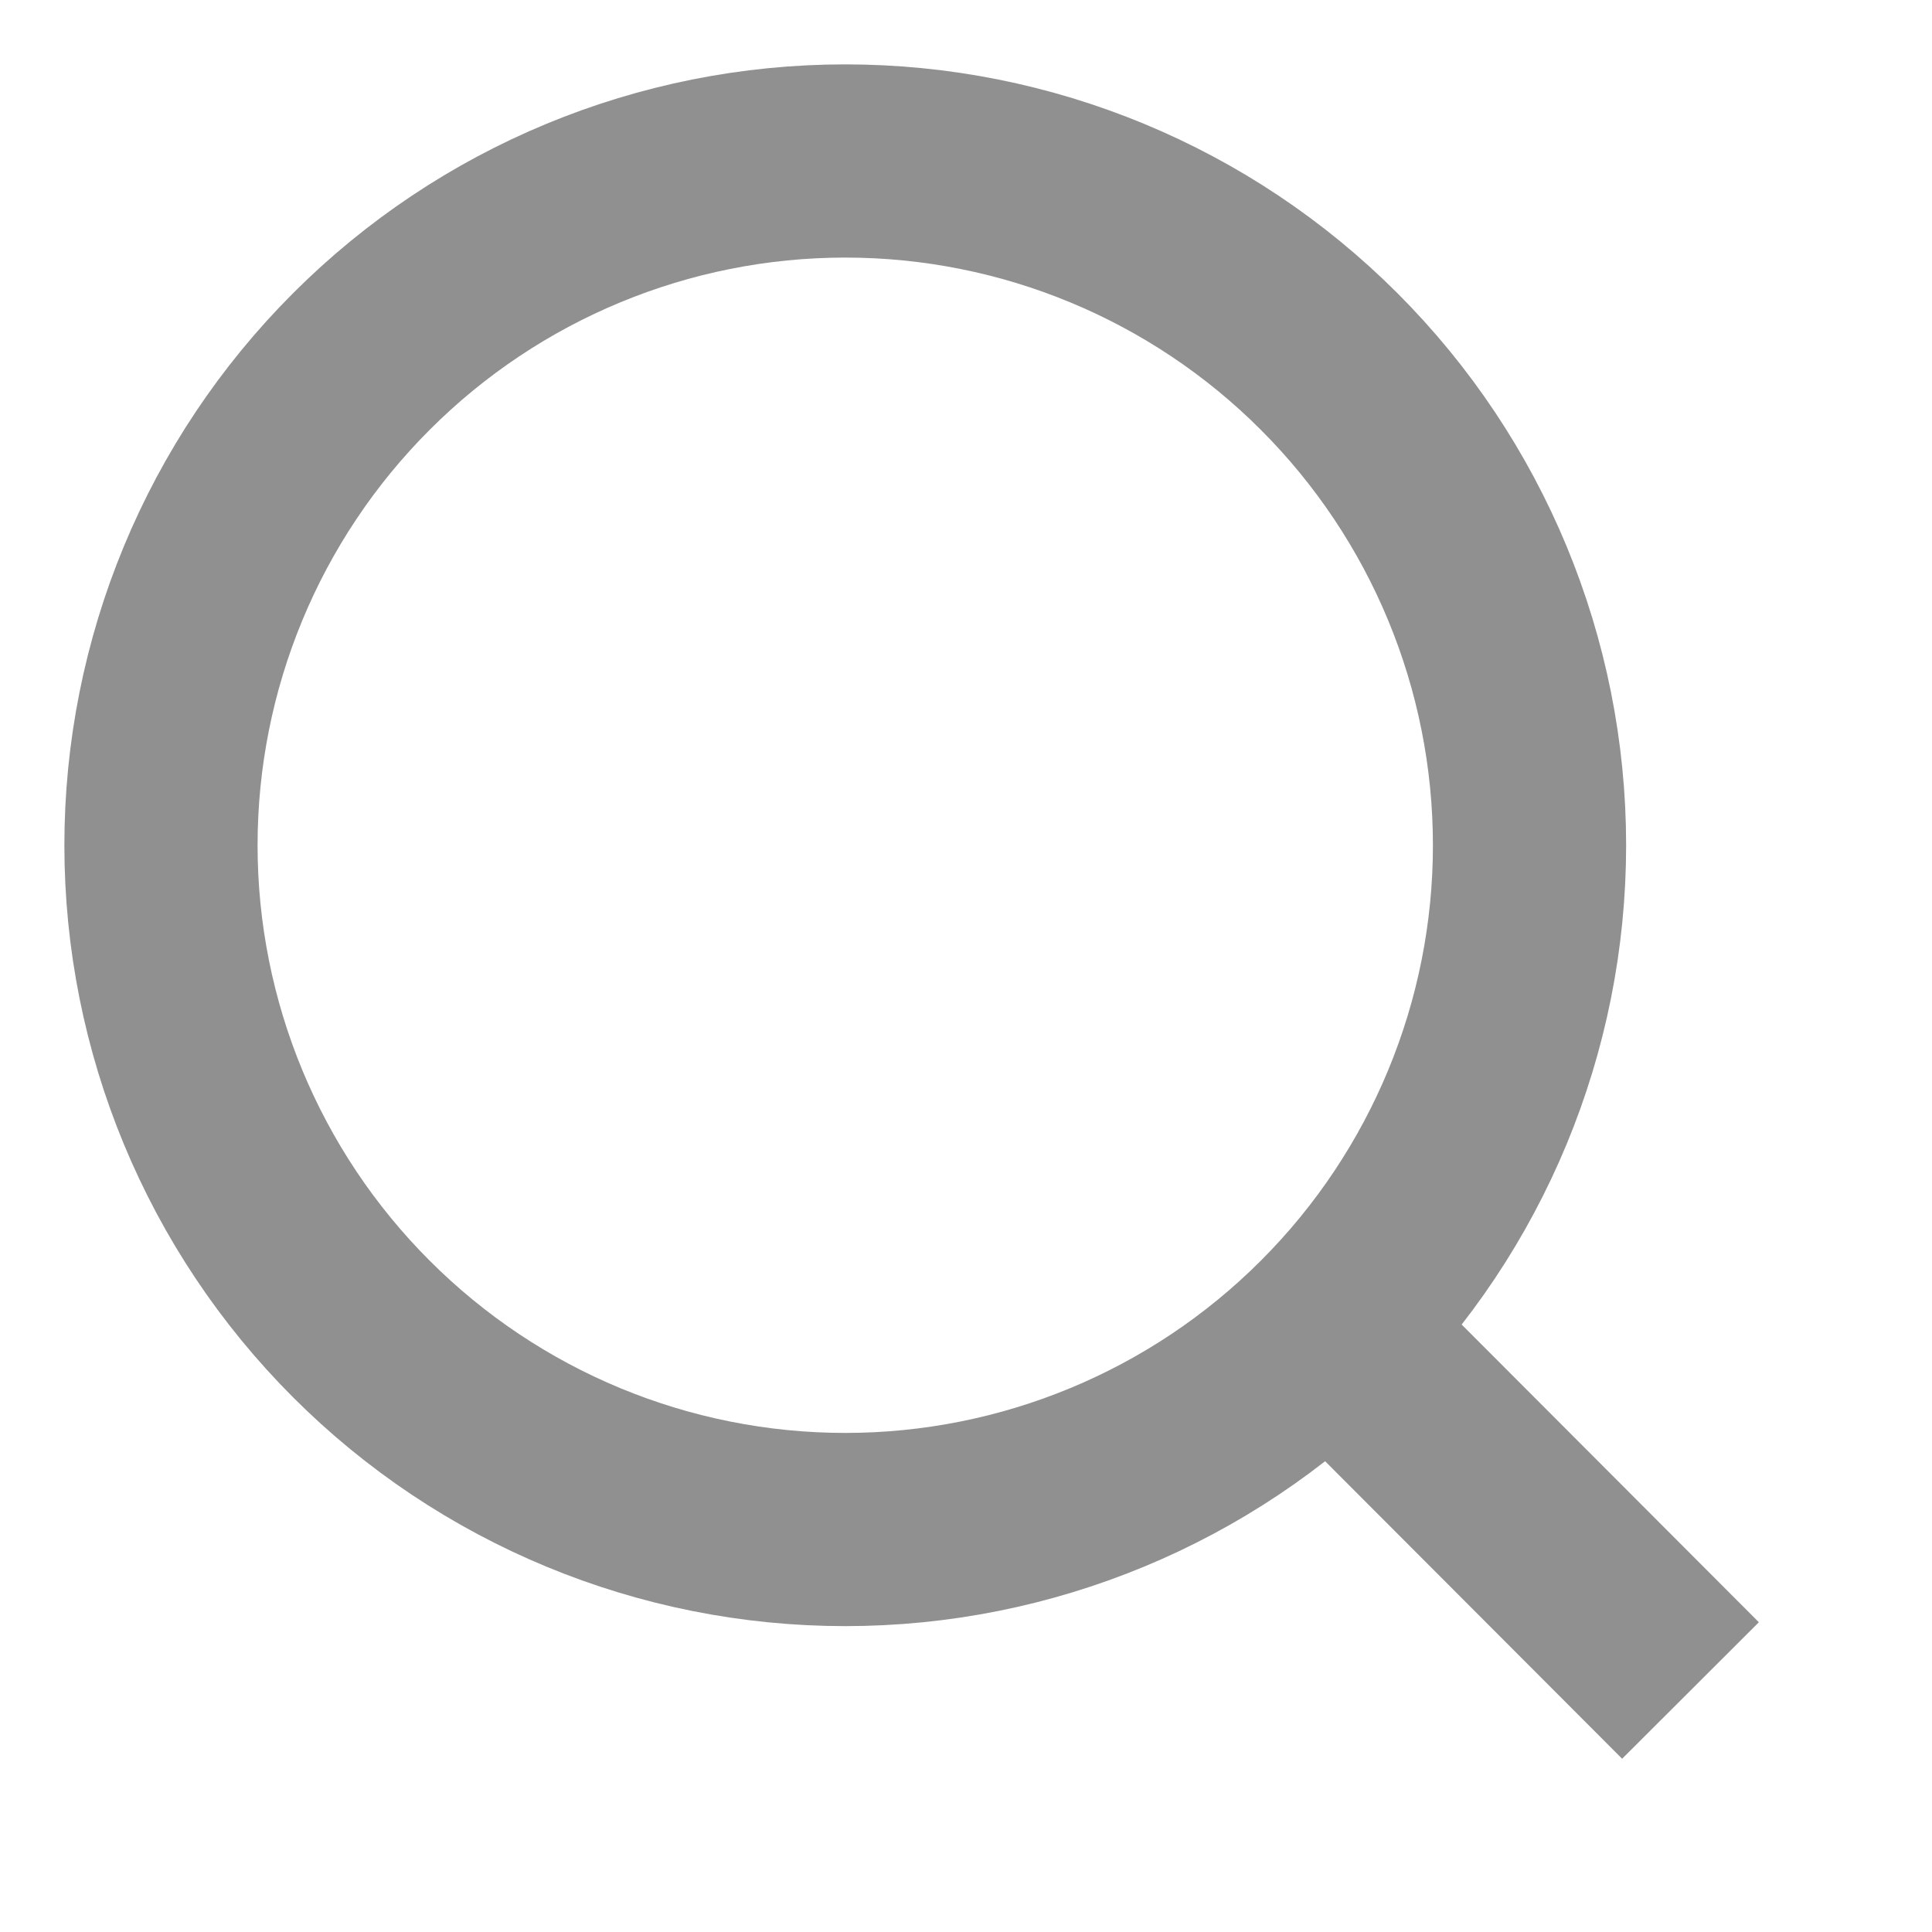
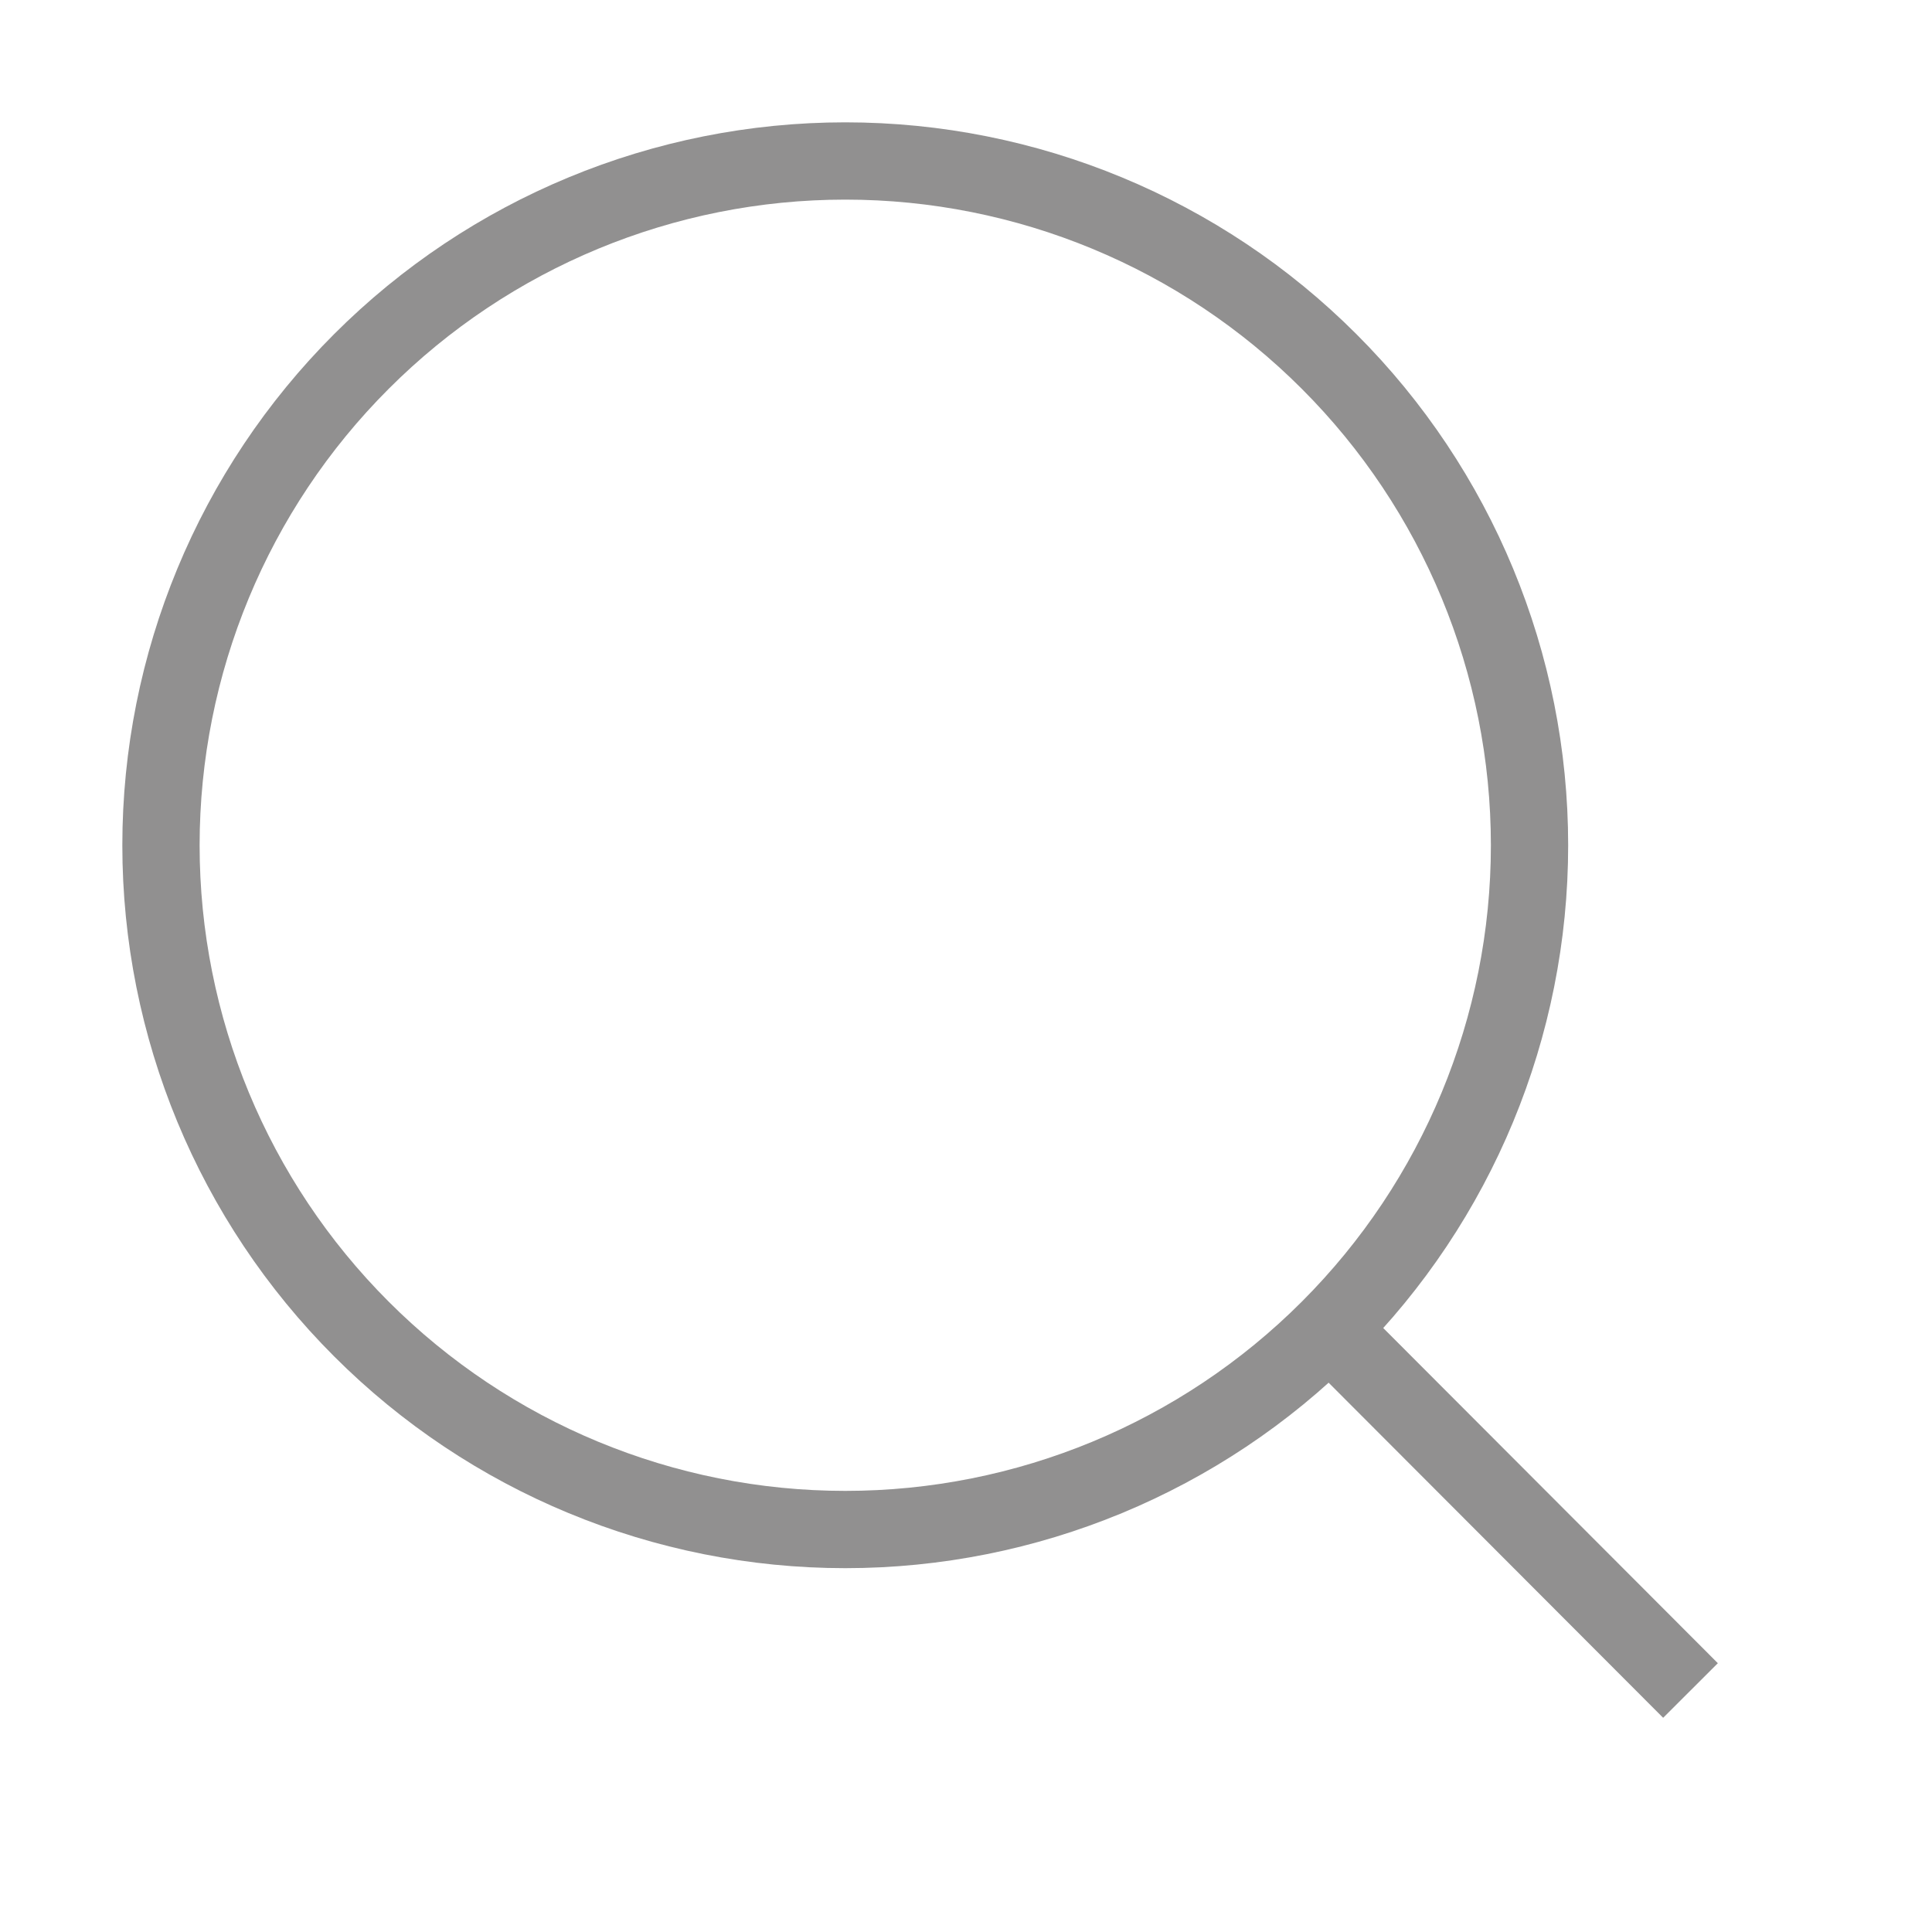
<svg xmlns="http://www.w3.org/2000/svg" width="25" height="25" viewBox="0 0 25 25" fill="none">
-   <path d="M21.875 21.875L17.202 17.194L21.875 21.875ZM19.792 10.938C19.792 13.286 18.859 15.538 17.198 17.198C15.538 18.859 13.286 19.792 10.938 19.792C8.589 19.792 6.337 18.859 4.677 17.198C3.016 15.538 2.083 13.286 2.083 10.938C2.083 8.589 3.016 6.337 4.677 4.677C6.337 3.016 8.589 2.083 10.938 2.083C13.286 2.083 15.538 3.016 17.198 4.677C18.859 6.337 19.792 8.589 19.792 10.938V10.938Z" stroke="#919090" stroke-width="2.5" stroke-linecap="round" />
+   <path d="M21.875 21.875L17.202 17.194L21.875 21.875ZM19.792 10.938C19.792 13.286 18.859 15.538 17.198 17.198C15.538 18.859 13.286 19.792 10.938 19.792C8.589 19.792 6.337 18.859 4.677 17.198C3.016 15.538 2.083 13.286 2.083 10.938C2.083 8.589 3.016 6.337 4.677 4.677C6.337 3.016 8.589 2.083 10.938 2.083C13.286 2.083 15.538 3.016 17.198 4.677C18.859 6.337 19.792 8.589 19.792 10.938V10.938Z" stroke="#919090" strokeWidth="2.5" strokeLinecap="round" />
</svg>
